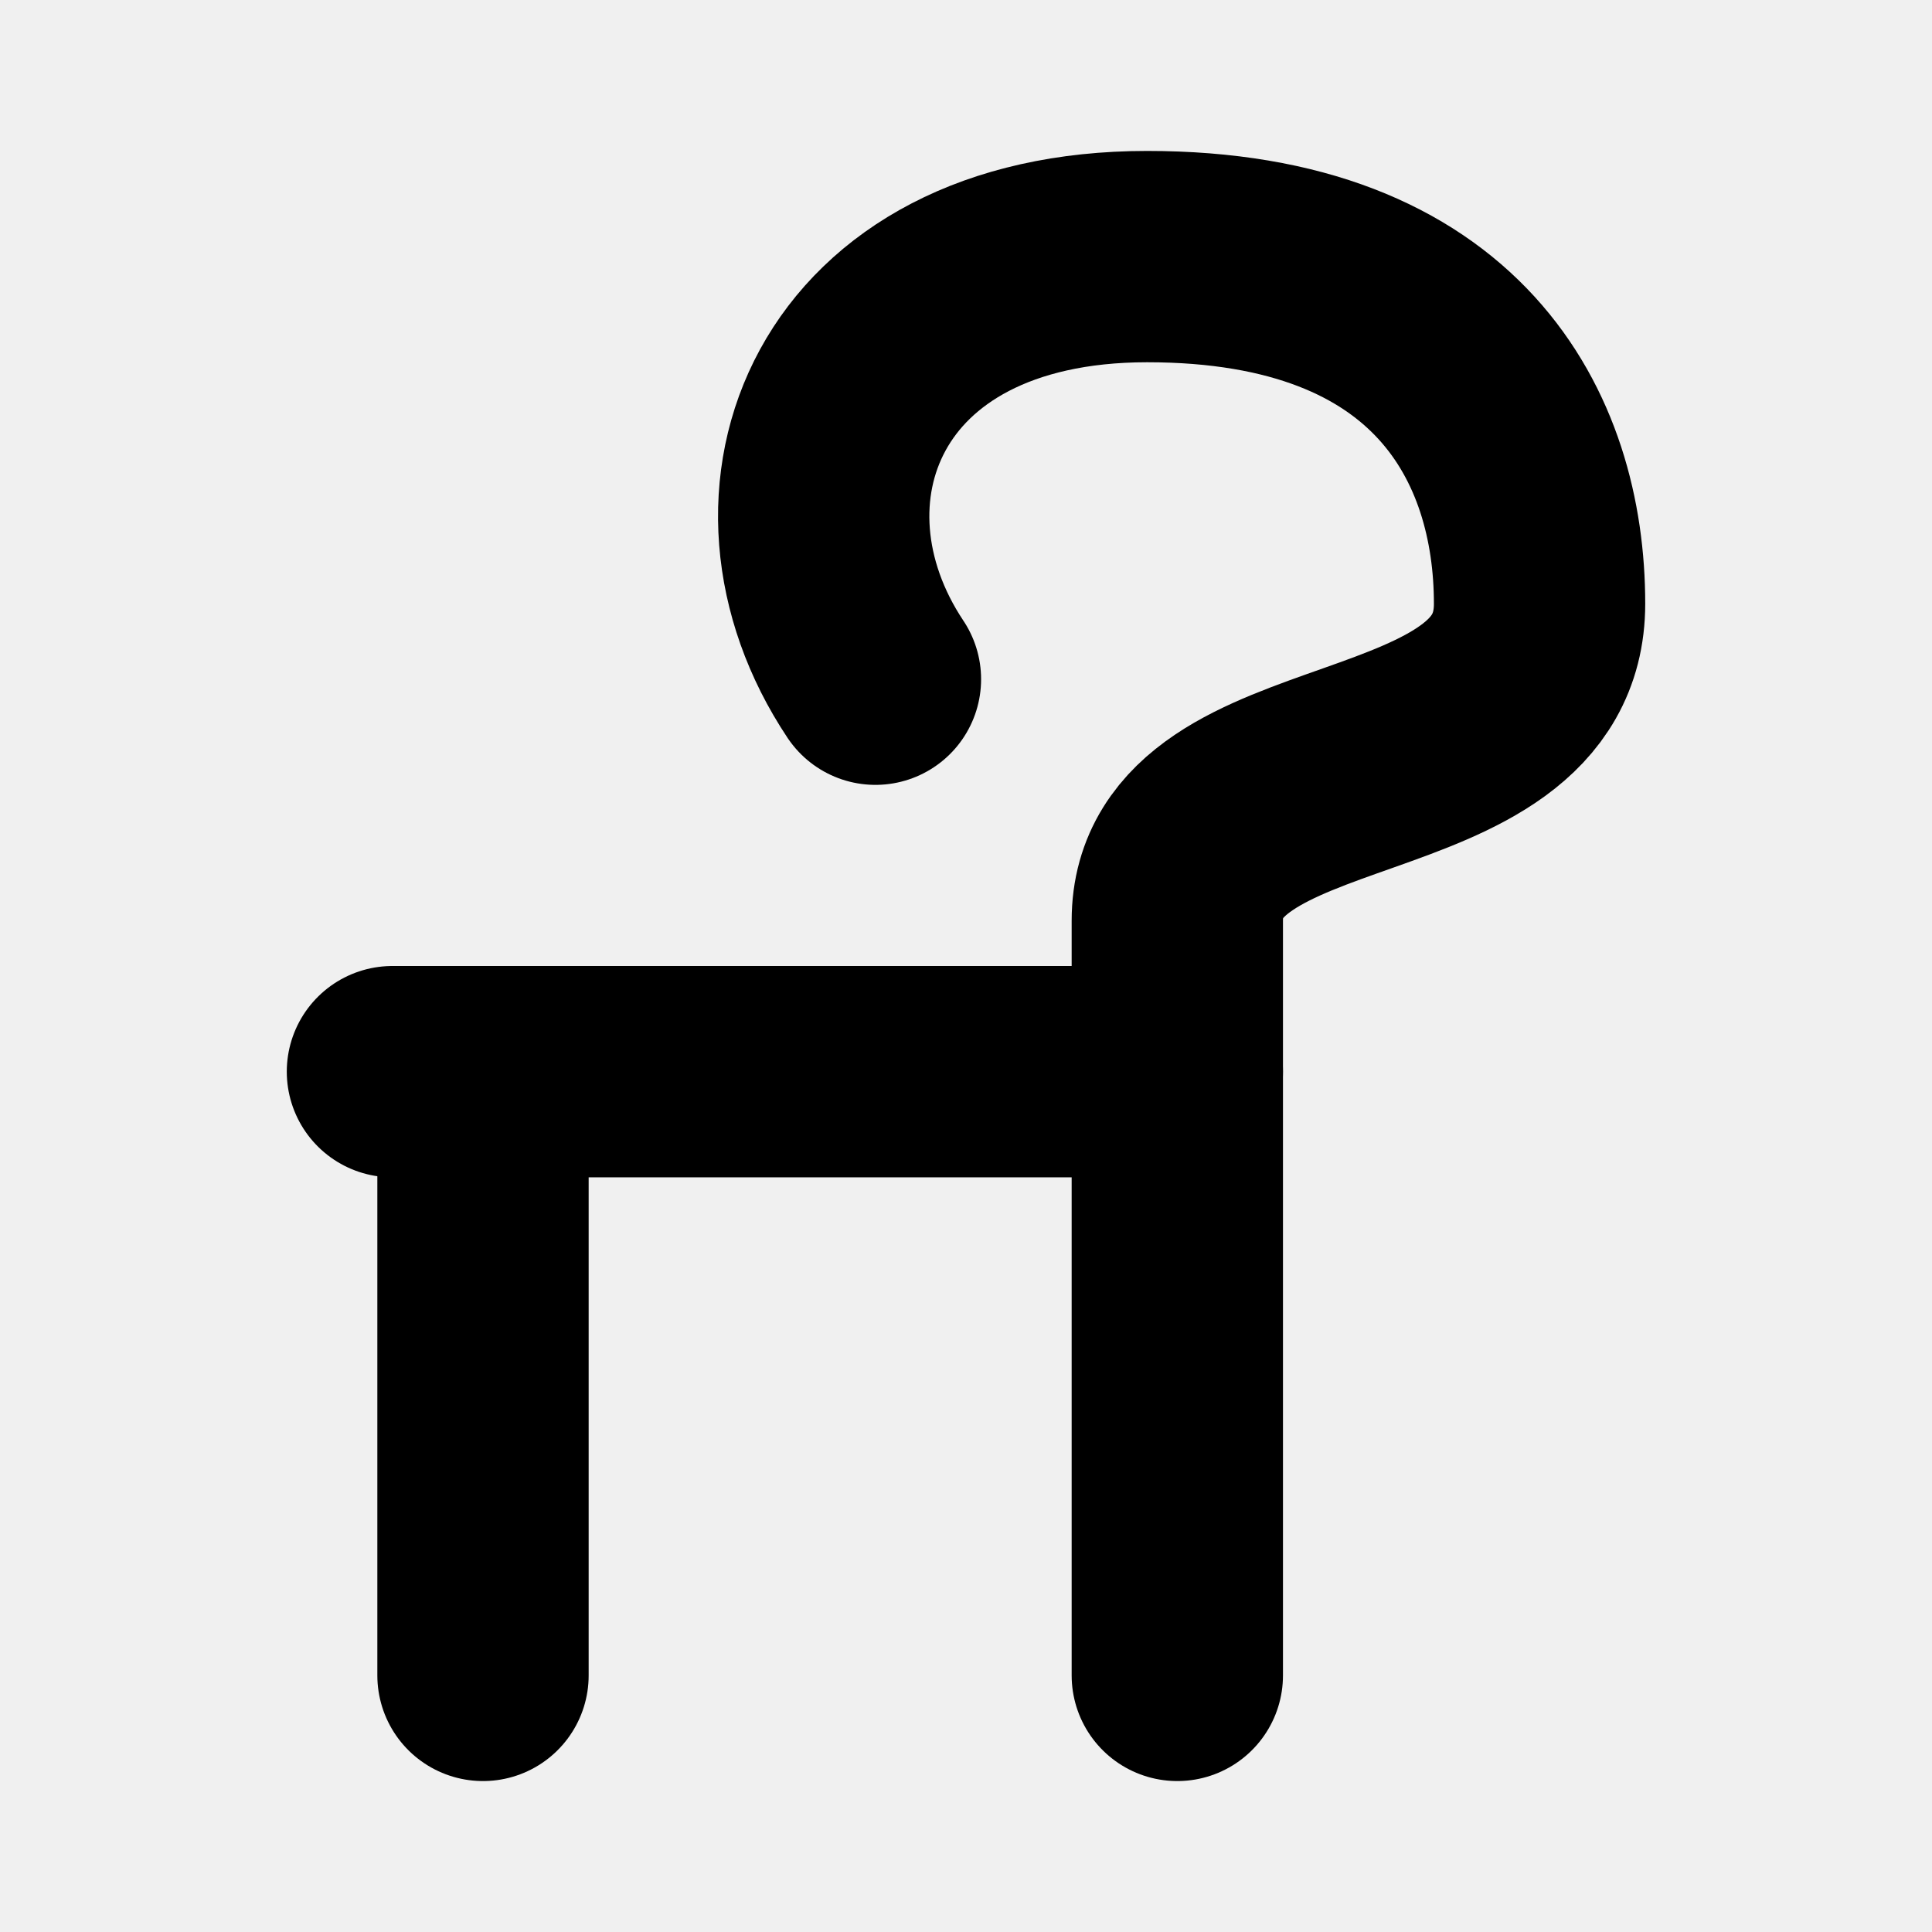
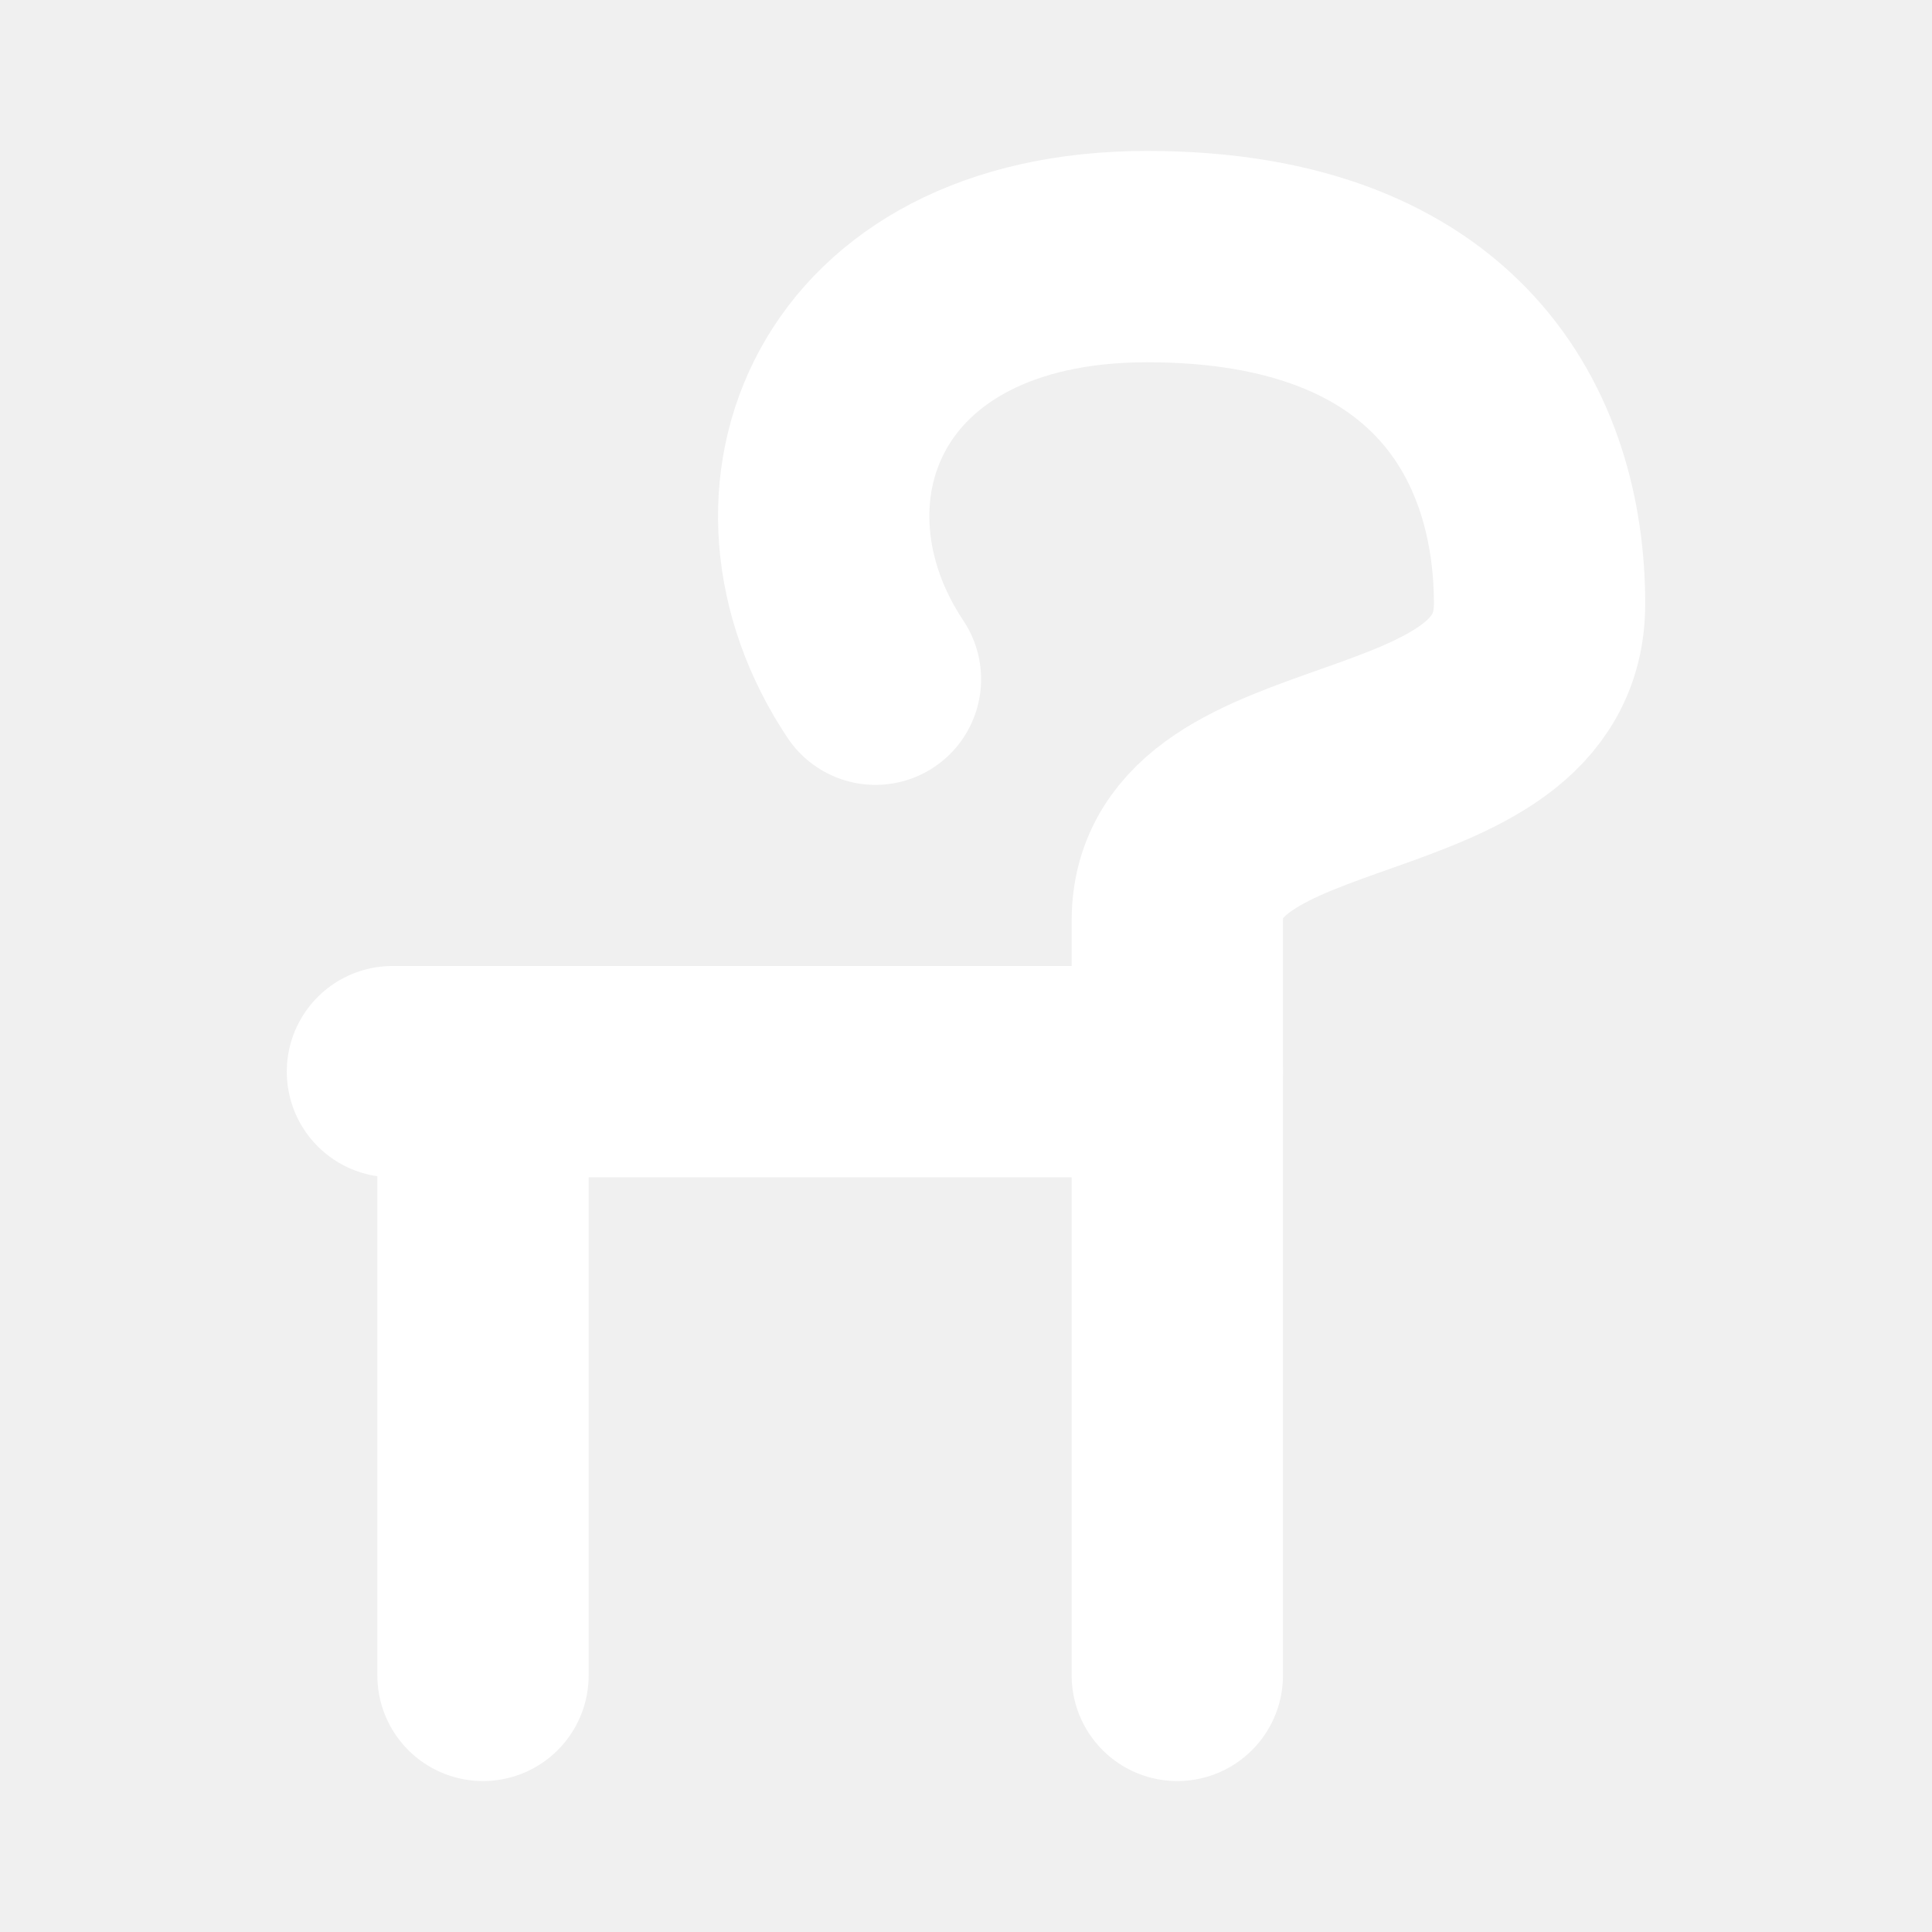
<svg xmlns="http://www.w3.org/2000/svg" viewBox="0 0 64 64" width="64" height="64" role="img" aria-labelledby="title">
-   <g fill="none" stroke="currentColor" stroke-width="7" stroke-linecap="round" stroke-linejoin="round">
+   <g fill="none" stroke="#ffffff" stroke-width="7" stroke-linecap="round" stroke-linejoin="round">
    <path d="M13 35.5 H39" />
    <path d="M16 35.5 V55.5" />
    <path d="M29 22.5 C25 16.5 28 8.5 38 8.5 C48 8.5 51 14.5 51 20 C51 26.5 39 24.5 39 30.5 V55.5" />
  </g>
</svg>
